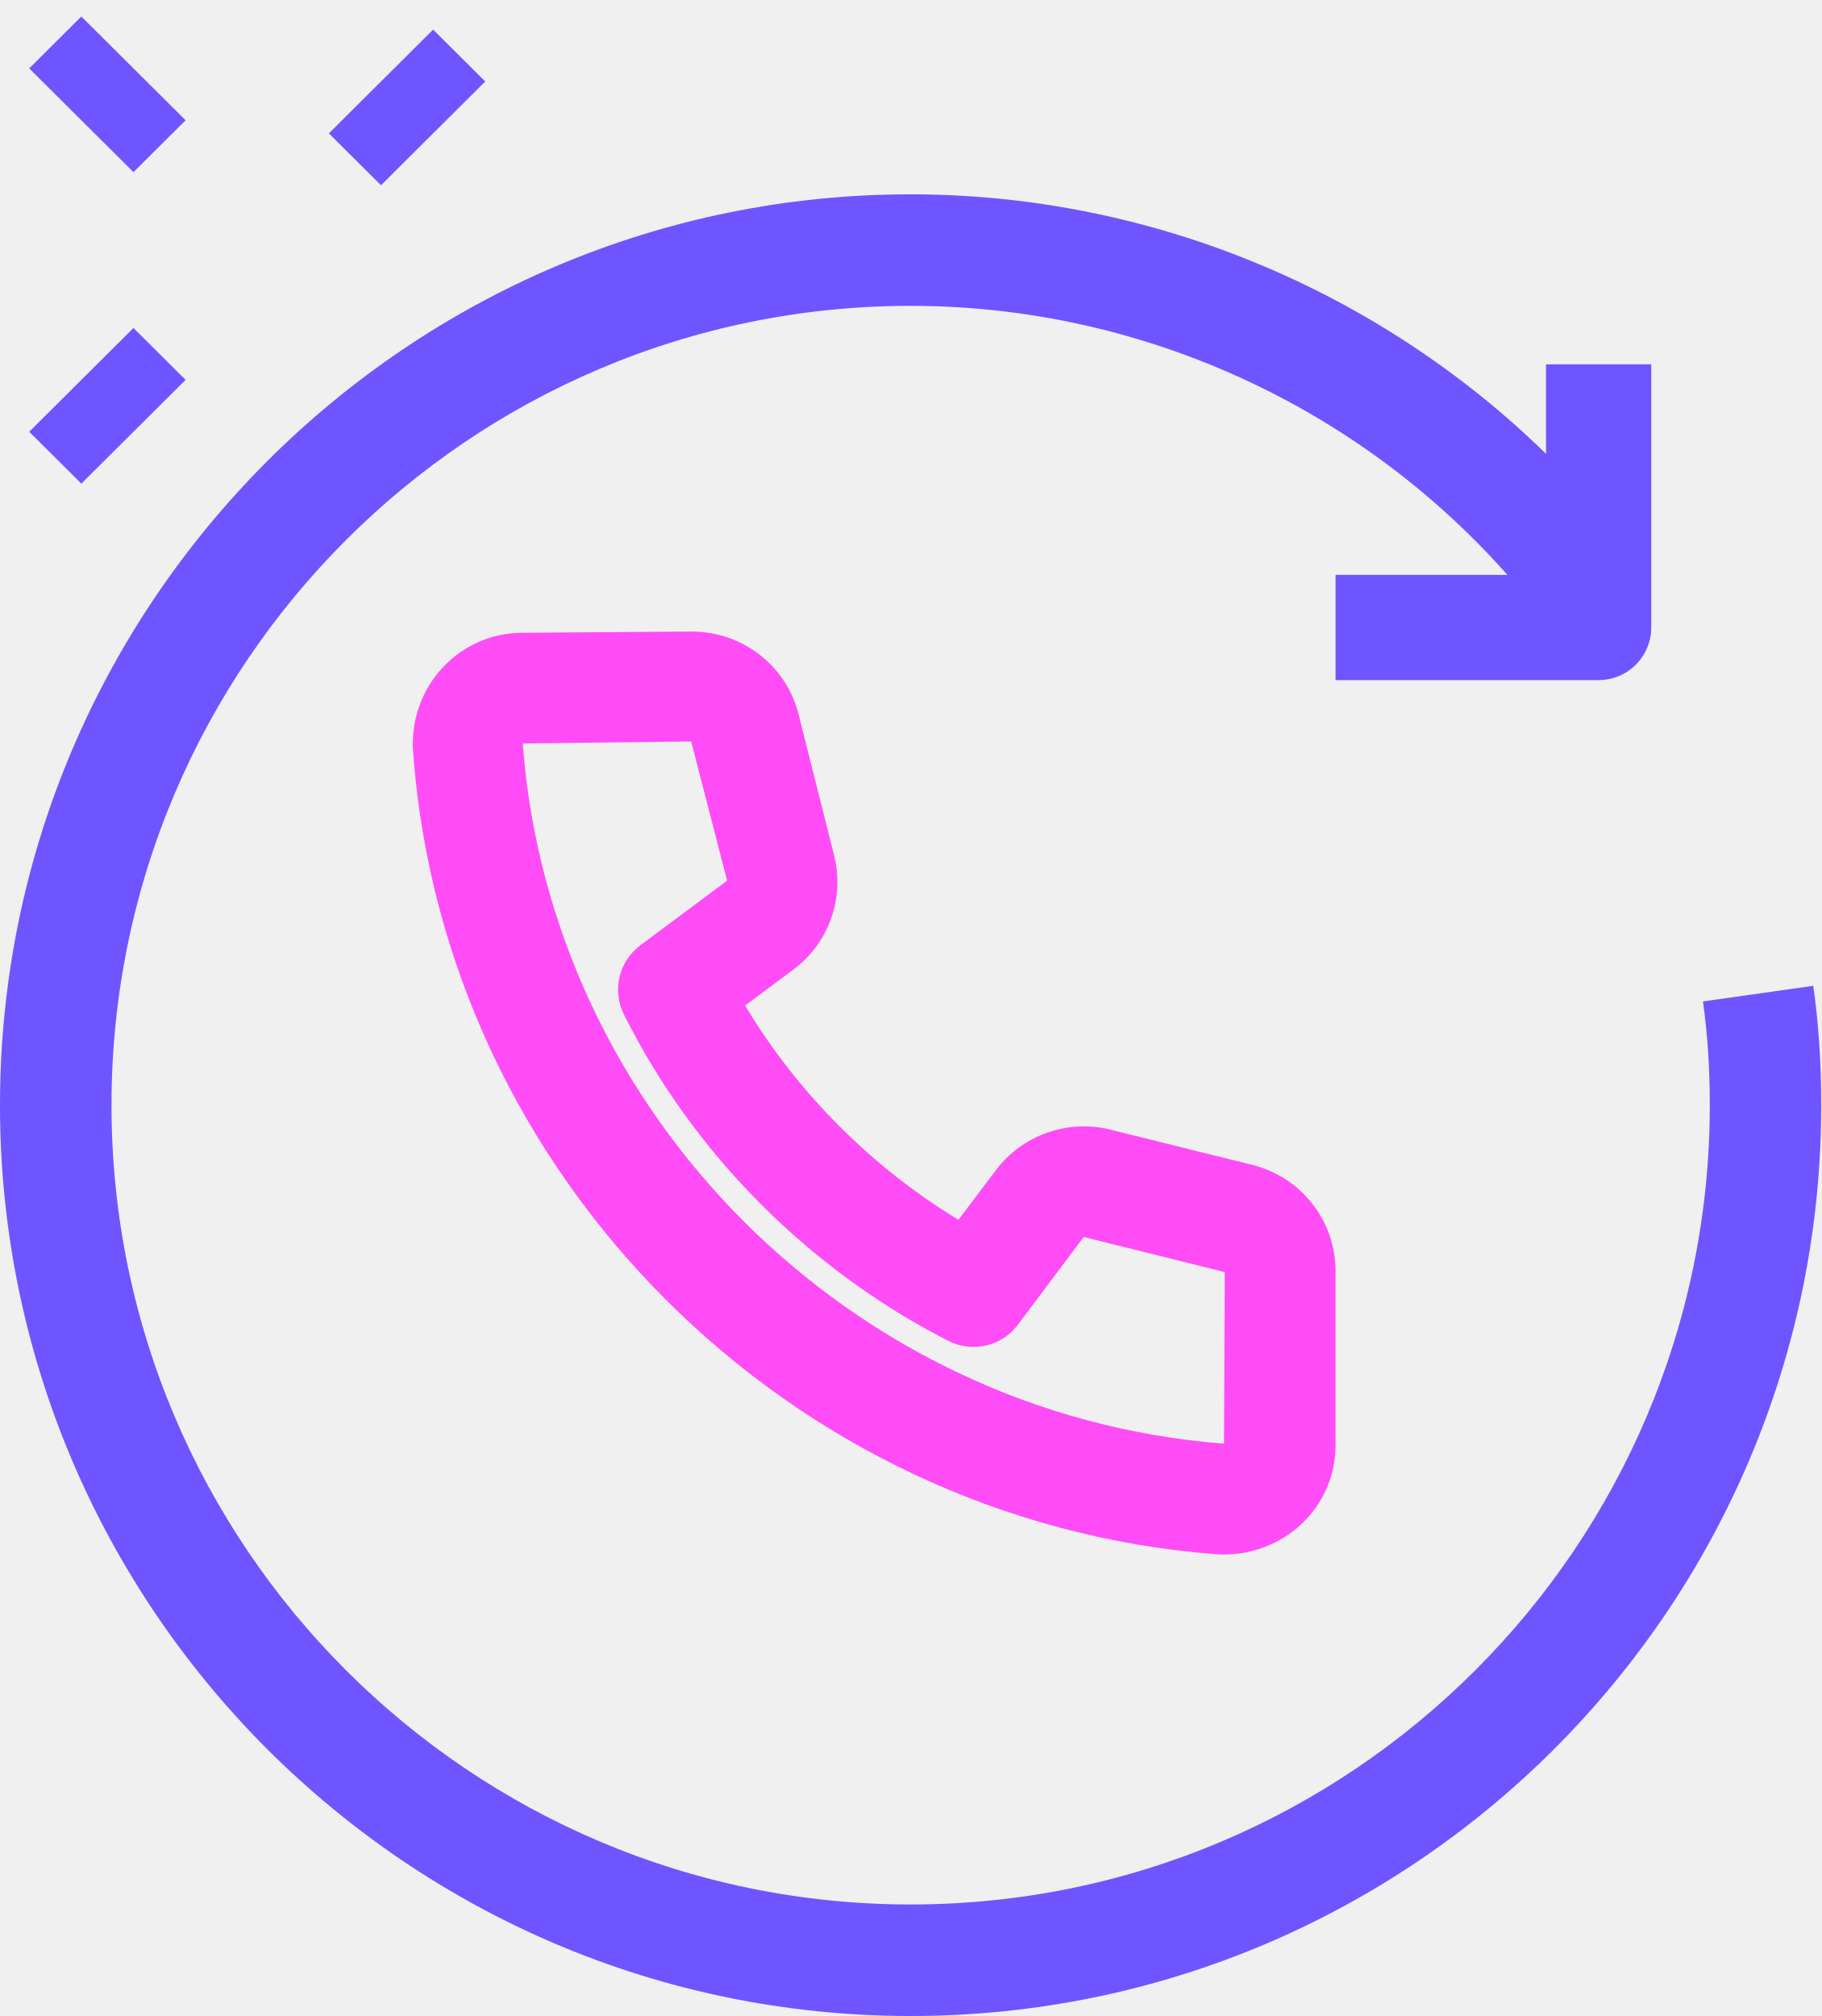
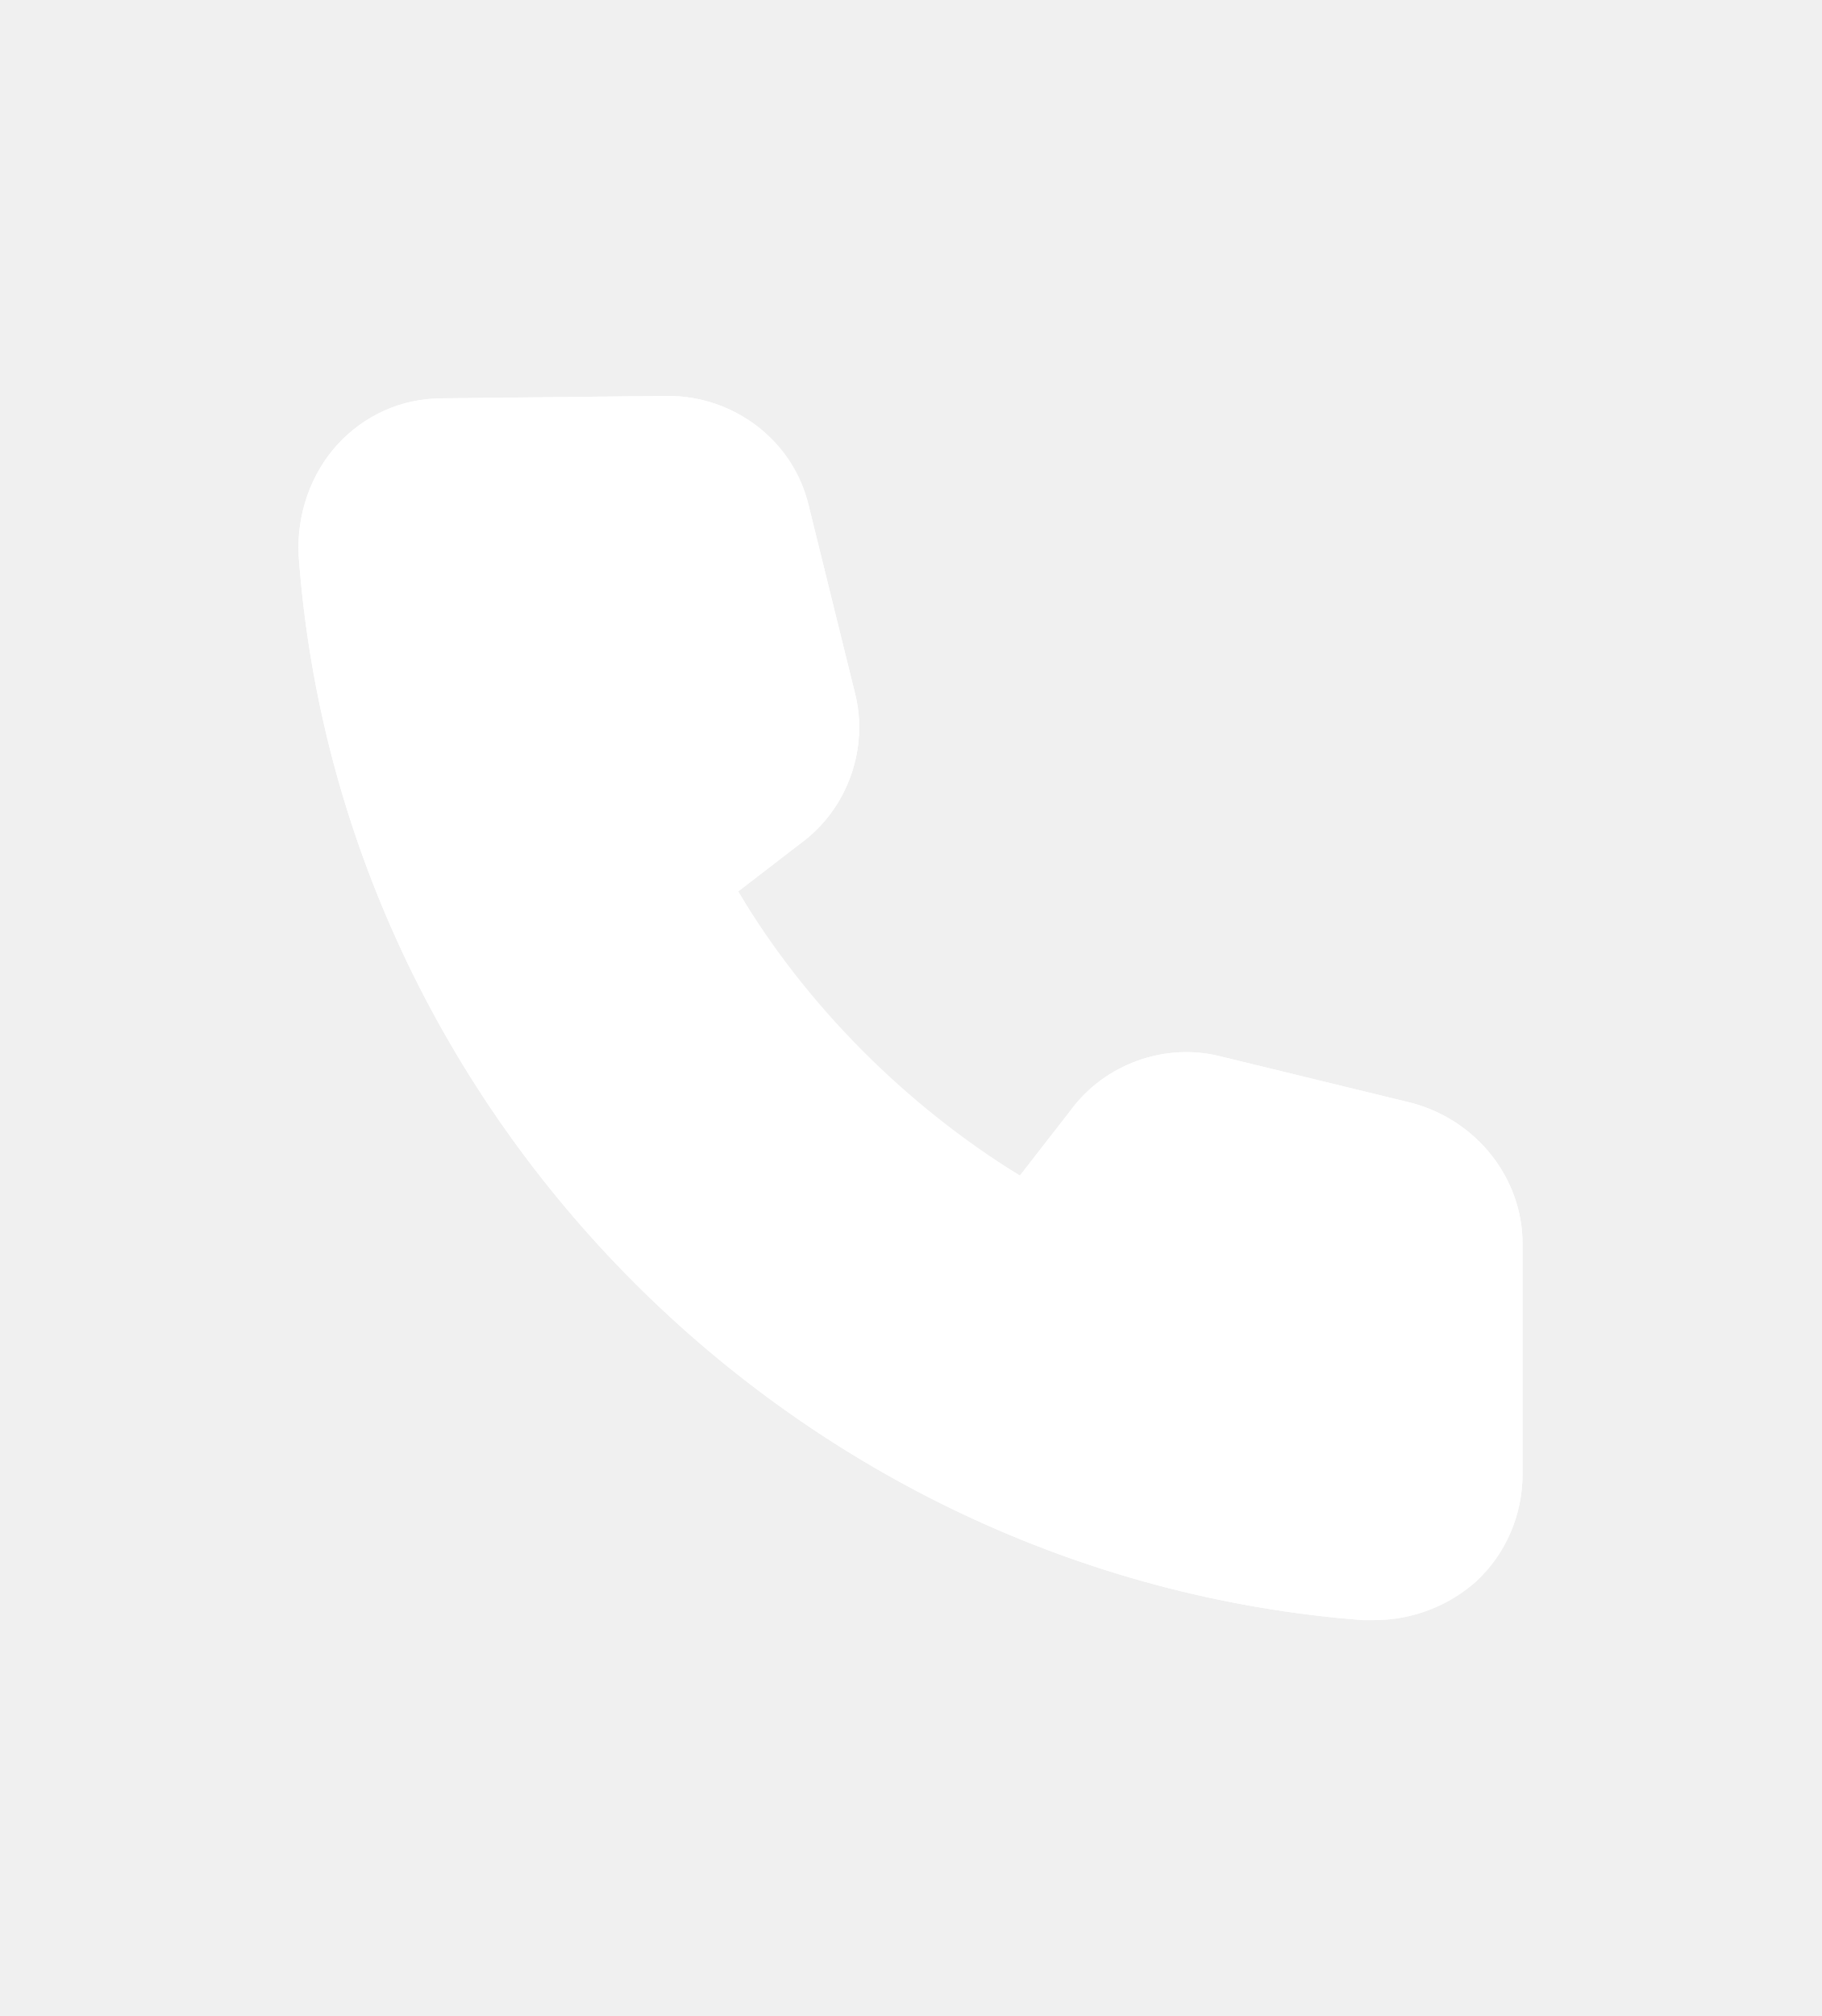
- <svg xmlns="http://www.w3.org/2000/svg" width="75px" height="83px" viewBox="0 0 75 83" version="1.1">
-   <g id="service">
-     <path d="M10.833 13L0 13L0 8.667L8.667 8.667L8.667 0L13 0L13 10.833C13 12.029 12.029 13 10.833 13Z" transform="translate(55 15)" id="Path" fill="#6F55FF" stroke="none" />
-     <path d="M37.502 75C16.822 75 0 58.179 0 37.5C0 16.821 16.822 0 37.502 0C49.377 0 60.654 5.718 67.671 15.297L63.964 18.012C57.814 9.609 47.919 4.592 37.502 4.592C19.354 4.592 4.592 19.353 4.592 37.5C4.592 55.647 19.354 70.408 37.502 70.408C55.649 70.408 70.411 55.647 70.411 37.5C70.411 35.969 70.319 34.574 70.129 33.23L74.672 32.587C74.893 34.145 75 35.752 75 37.5C75.003 58.179 58.181 75 37.502 75Z" transform="translate(0 8)" id="Path" fill="#6F55FF" stroke="none" />
-     <path d="M33.413 38C33.294 38 33.179 37.997 33.06 37.988C15.487 36.626 1.279 22.423 0.012 4.952C-0.079 3.684 0.358 2.423 1.216 1.499C2.07 0.575 3.234 0.061 4.496 0.052L11.481 0C13.578 0 15.384 1.404 15.889 3.417L17.348 9.211C17.791 10.977 17.135 12.826 15.67 13.92L13.685 15.398C15.828 18.976 18.868 22.031 22.47 24.22L24.017 22.171C25.111 20.721 26.981 20.07 28.726 20.508L34.568 21.958C36.59 22.463 38 24.262 38 26.335L38 33.492C38 34.753 37.489 35.921 36.562 36.778C35.708 37.562 34.577 38 33.413 38L33.413 38ZM11.463 4.527L4.526 4.609C5.666 19.86 18.068 32.251 33.407 33.437L33.437 26.372L27.628 24.928L24.911 28.549C24.242 29.436 23.035 29.704 22.053 29.205C16.296 26.263 11.554 21.49 8.693 15.765C8.201 14.777 8.487 13.577 9.371 12.917L12.943 10.257L11.463 4.527Z" transform="translate(17 26)" id="Shape" fill="#FF4CF7" stroke="none" />
-     <g id="Group" transform="translate(1 0)">
-       <path d="M8.41574e-17 1.68923e-16L6.057 0.015L6.064 3.043L0.007 3.028L8.41574e-17 1.68923e-16Z" transform="matrix(0.7071068 -0.7071068 0.7071068 0.7071068 12.54339 5.490976)" id="Path" fill="#6F55FF" stroke="none" />
-       <path d="M0 -1.68924e-16L6.057 0.015L6.064 3.043L0.007 3.028L0 -1.68924e-16Z" transform="matrix(0.7071068 -0.7071068 0.7071068 0.7071068 0.203362 17.77553)" id="Path" fill="#6F55FF" stroke="none" />
-       <path d="M0 0L3.028 0.007L3.043 6.064L0.015 6.057L0 0Z" transform="matrix(0.7071068 -0.7071068 0.7071068 0.7071068 0.2030768 2.815445)" id="Path" fill="#6F55FF" stroke="none" />
-     </g>
+ <svg xmlns="http://www.w3.org/2000/svg" version="1.1" id="Layer_1" x="0px" y="0px" viewBox="0 0 75 83" style="enable-background:new 0 0 75 83;" xml:space="preserve">
+   <style type="text/css">
+ 	.st0{fill:#FFFFFF;}
+ </style>
+   <g>
+     <path class="st0" d="M62.7,51.2v9.5c0,1.7-0.7,3.2-1.9,4.4c-1.1,1-2.6,1.6-4.2,1.6c-0.2,0-0.3,0-0.5,0C32.8,64.9,14,46,12.3,22.9   c-0.1-1.7,0.5-3.4,1.6-4.6c1.1-1.2,2.7-1.9,4.3-1.9l9.3-0.1c2.8,0,5.2,1.9,5.8,4.5l1.9,7.7c0.6,2.3-0.3,4.8-2.2,6.2l-2.6,2   c2.8,4.7,6.9,8.8,11.6,11.7l2.1-2.7c1.4-1.9,3.9-2.8,6.2-2.2l7.8,1.9C60.8,46.1,62.7,48.5,62.7,51.2z" />
+     <path id="Shape" class="st0" d="M58.1,45.4l-7.8-1.9c-2.3-0.6-4.8,0.3-6.2,2.2l-2.1,2.7c-4.8-2.9-8.8-6.9-11.6-11.7l2.6-2   c1.9-1.4,2.8-3.9,2.2-6.2l-1.9-7.7c-0.7-2.7-3.1-4.5-5.8-4.5l-9.3,0.1c-1.7,0-3.2,0.7-4.3,1.9c-1.1,1.2-1.7,2.9-1.6,4.6   C14,46,32.8,64.9,56.1,66.7c0.2,0,0.3,0,0.5,0c1.6,0,3-0.6,4.2-1.6c1.2-1.1,1.9-2.7,1.9-4.4v-9.5C62.7,48.5,60.8,46.1,58.1,45.4z    M56.6,60.6c-20.3-1.6-36.8-18-38.3-38.2l9.2-0.1l2,7.6l-4.7,3.5c-1.2,0.9-1.6,2.5-0.9,3.8c3.8,7.6,10.1,13.9,17.7,17.8   c1.3,0.6,2.9,0.3,3.8-0.9l3.6-4.8l7.7,1.9L56.6,60.6z" />
  </g>
</svg>
